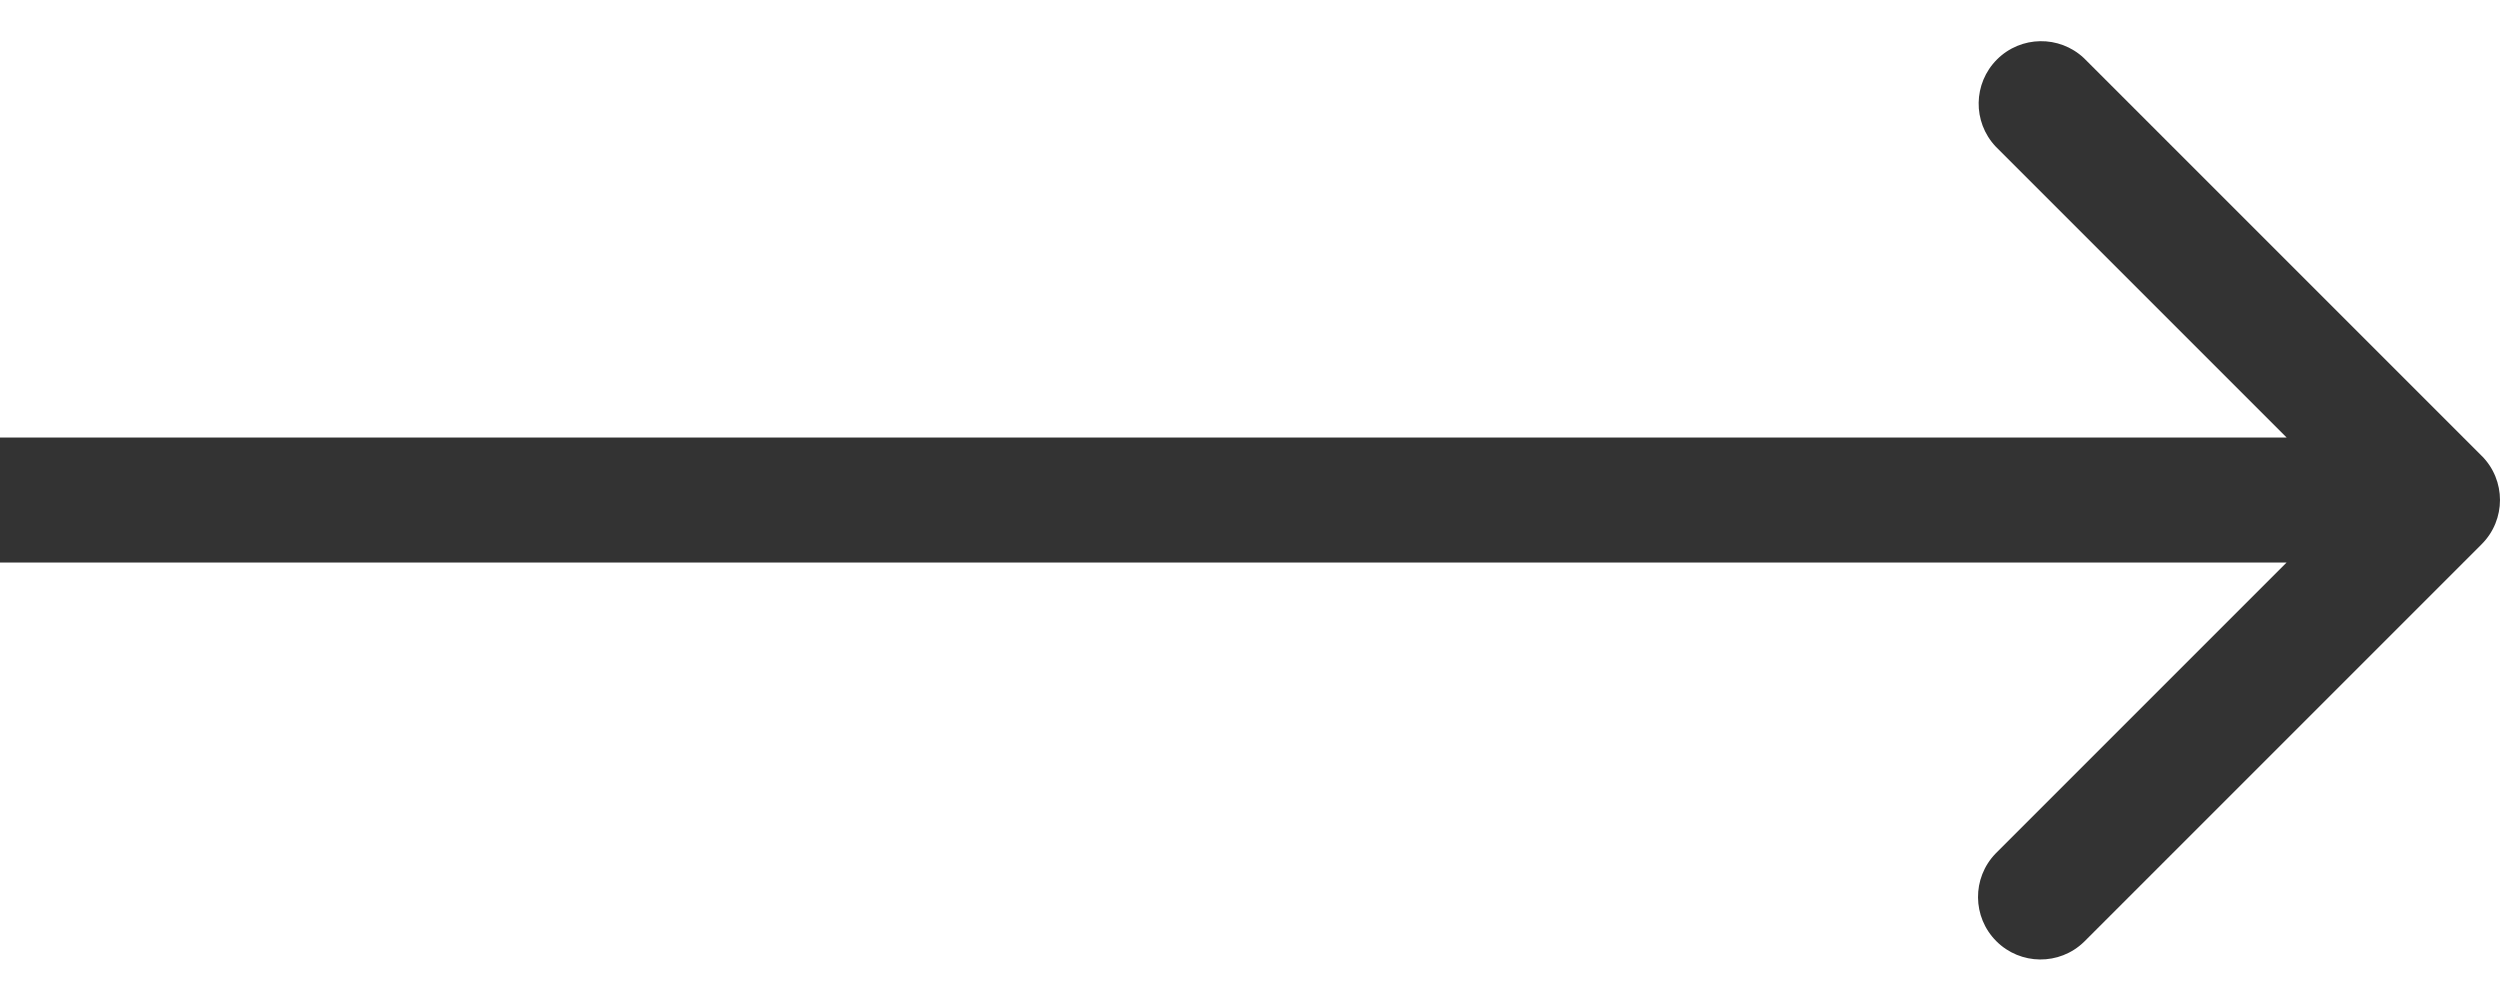
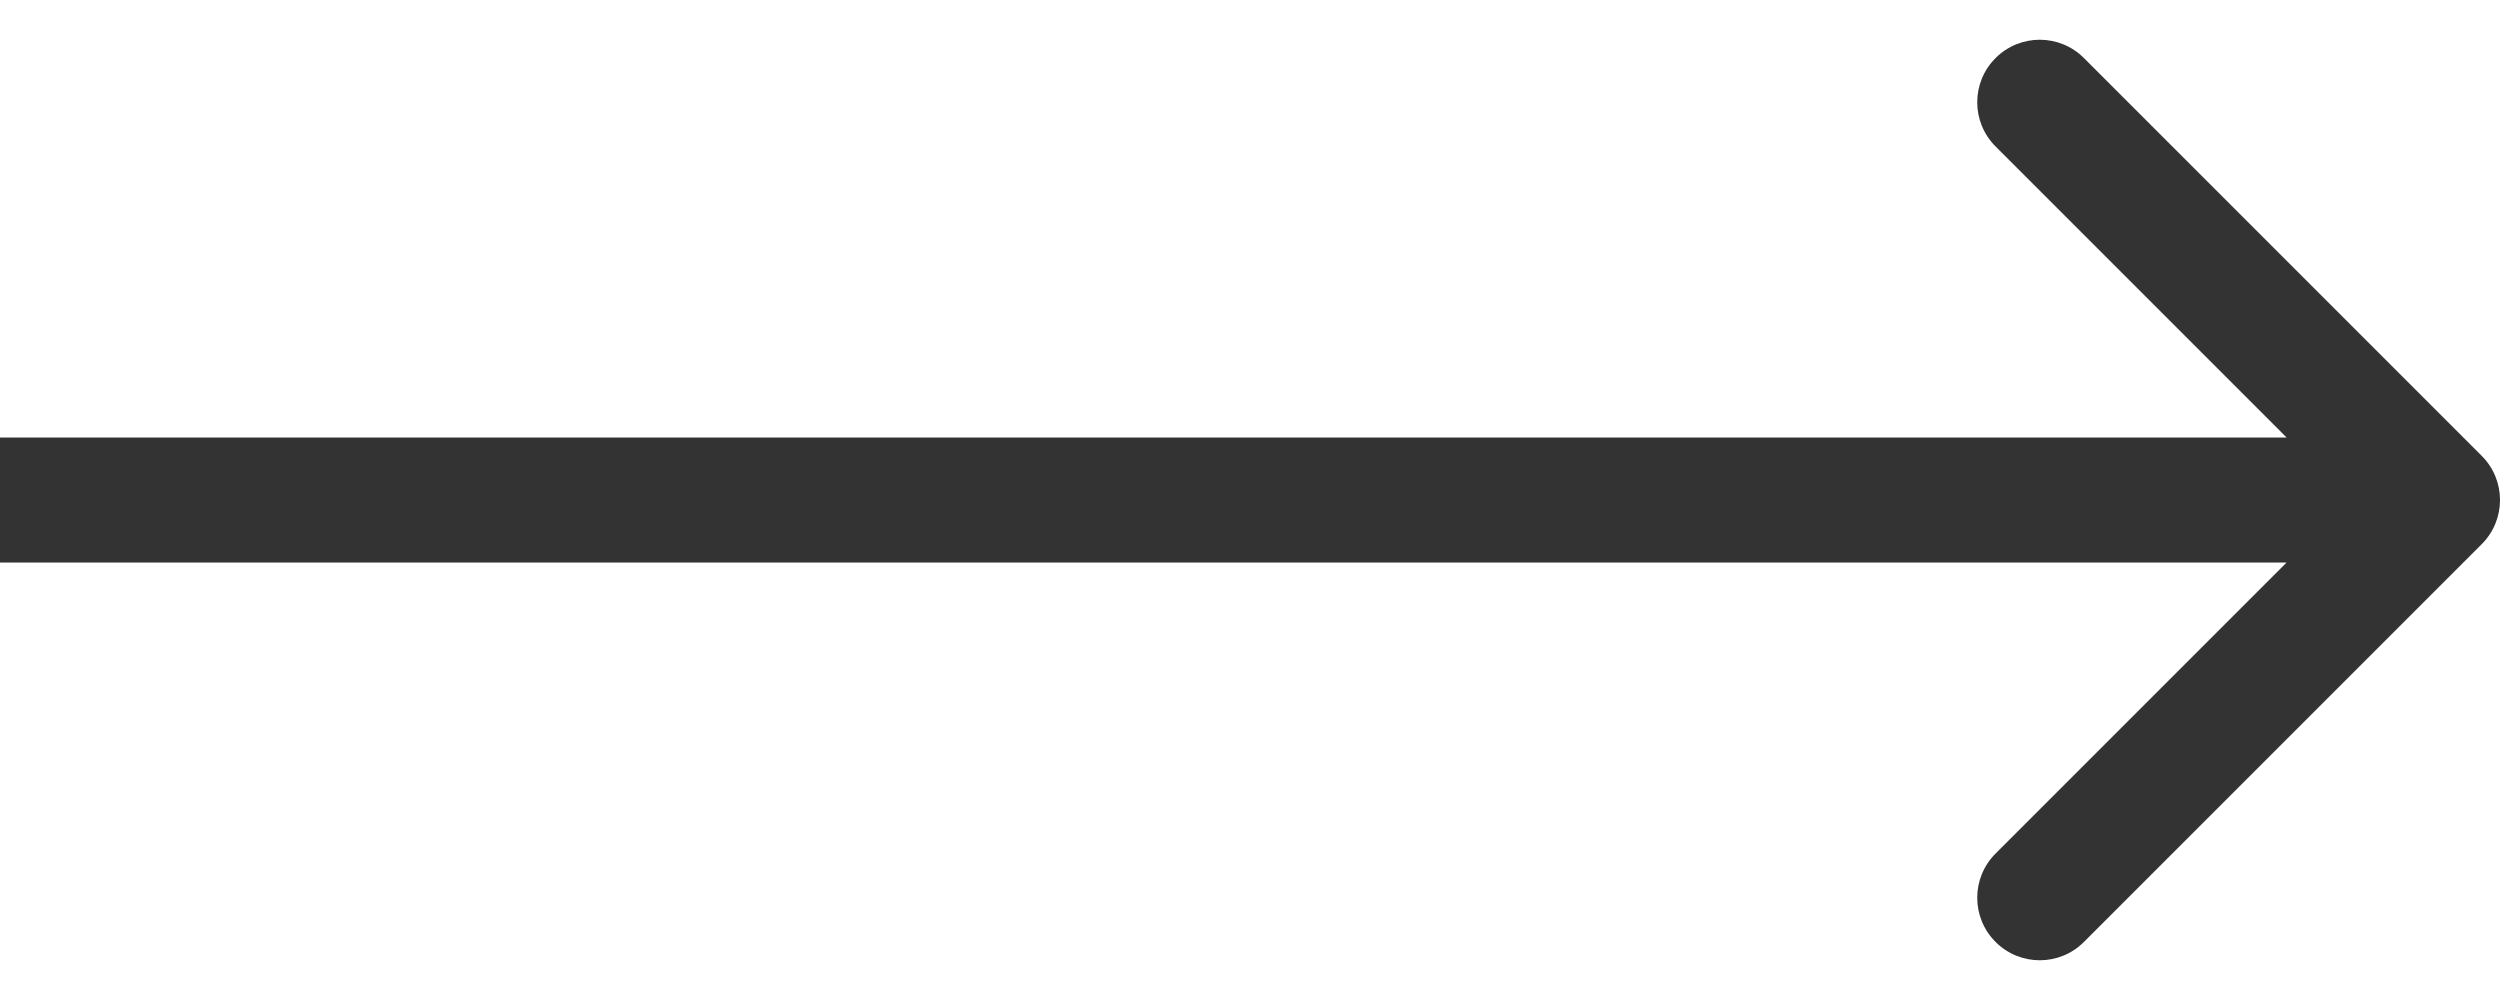
- <svg xmlns="http://www.w3.org/2000/svg" width="40" height="16" fill="none">
-   <path d="M39.707 7.293a1 1 0 010 1.414l-6.364 6.364a1 1 0 01-1.414-1.414L37.586 8l-5.657-5.657A1 1 0 0133.343.93l6.364 6.364zM0 7h39v2H0V7z" fill="#333" />
+ <svg xmlns="http://www.w3.org/2000/svg" width="40" height="16" viewBox="0 0 40 16" fill="none">
+   <path d="M39.707 7.293C40.098 7.683 40.098 8.317 39.707 8.707L33.343 15.071C32.953 15.462 32.319 15.462 31.929 15.071C31.538 14.681 31.538 14.047 31.929 13.657L37.586 8L31.929 2.343C31.538 1.953 31.538 1.319 31.929 0.929C32.319 0.538 32.953 0.538 33.343 0.929L39.707 7.293ZM-8.74228e-08 7L39 7L39 9L8.74228e-08 9L-8.74228e-08 7Z" fill="#333333" />
</svg>
